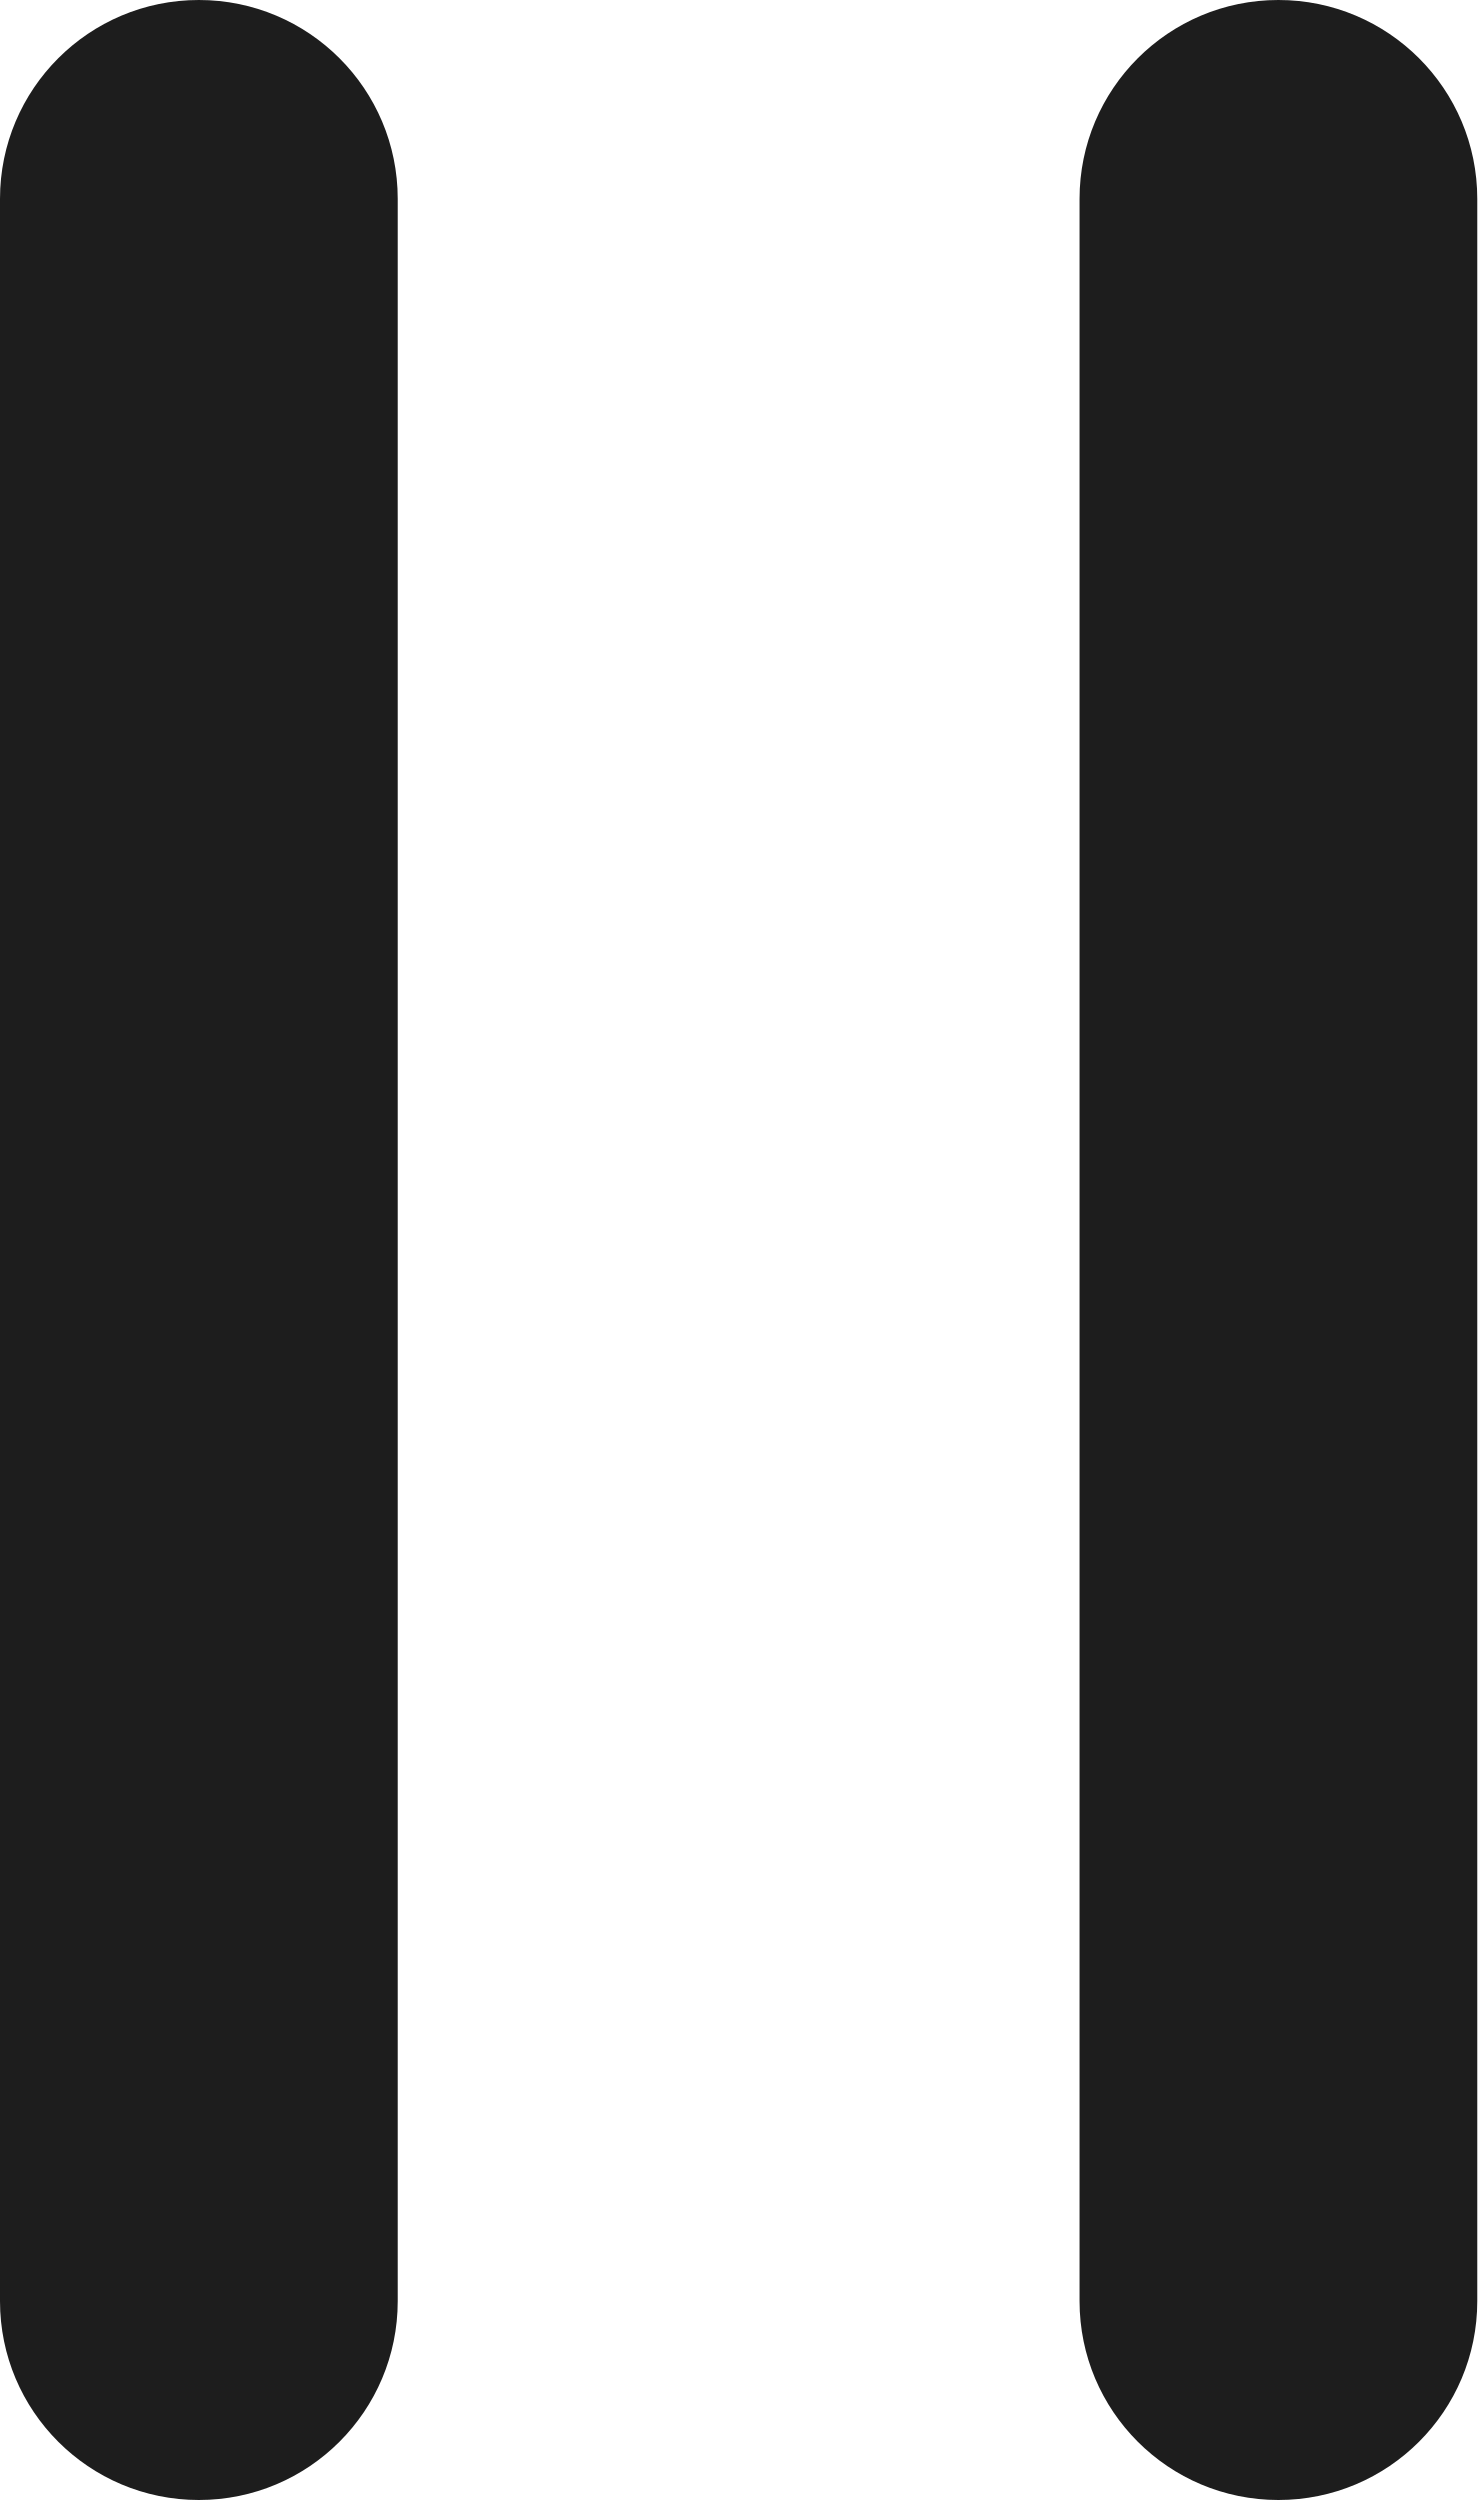
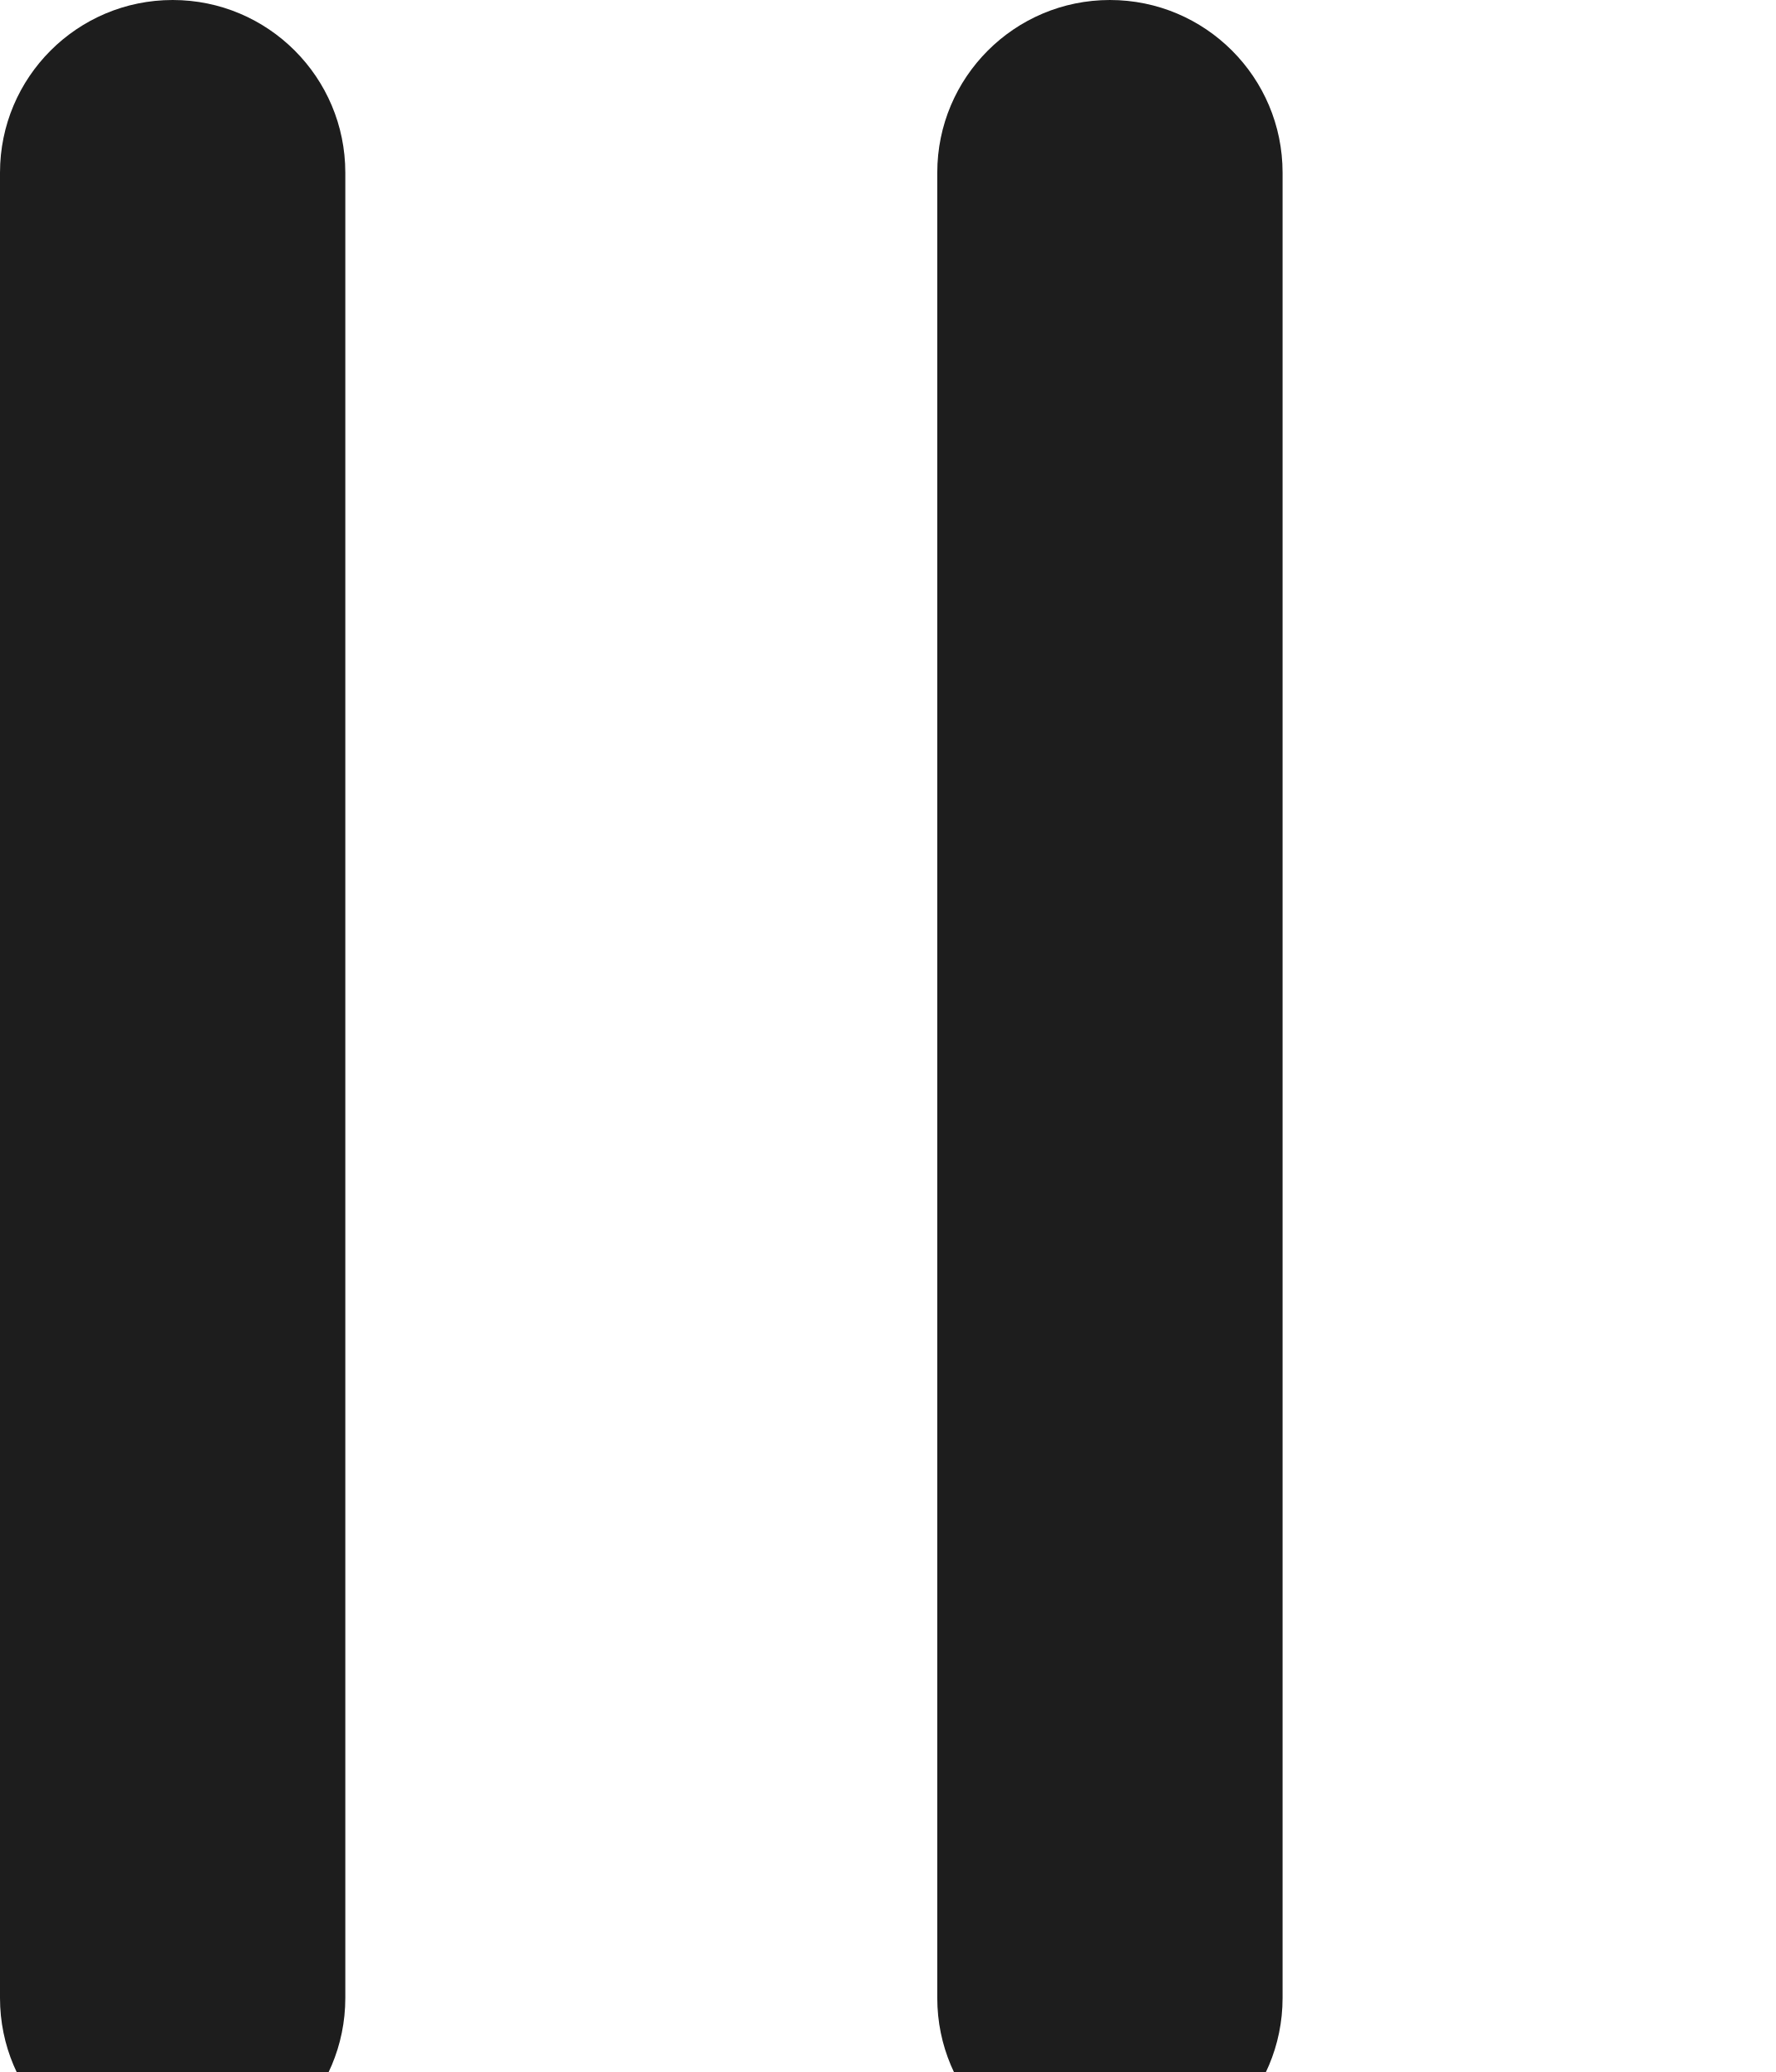
- <svg xmlns="http://www.w3.org/2000/svg" width="26" height="44" viewBox="0 0 26 44" fill="none">
+ <svg xmlns="http://www.w3.org/2000/svg" width="36" height="42" viewBox="0 0 36 42" fill="none">
  <rect width="7" height="44" rx="3.5" fill="#1D1D1D" />
  <rect x="19" width="7" height="44" rx="3.5" fill="#1D1D1D" />
</svg>
